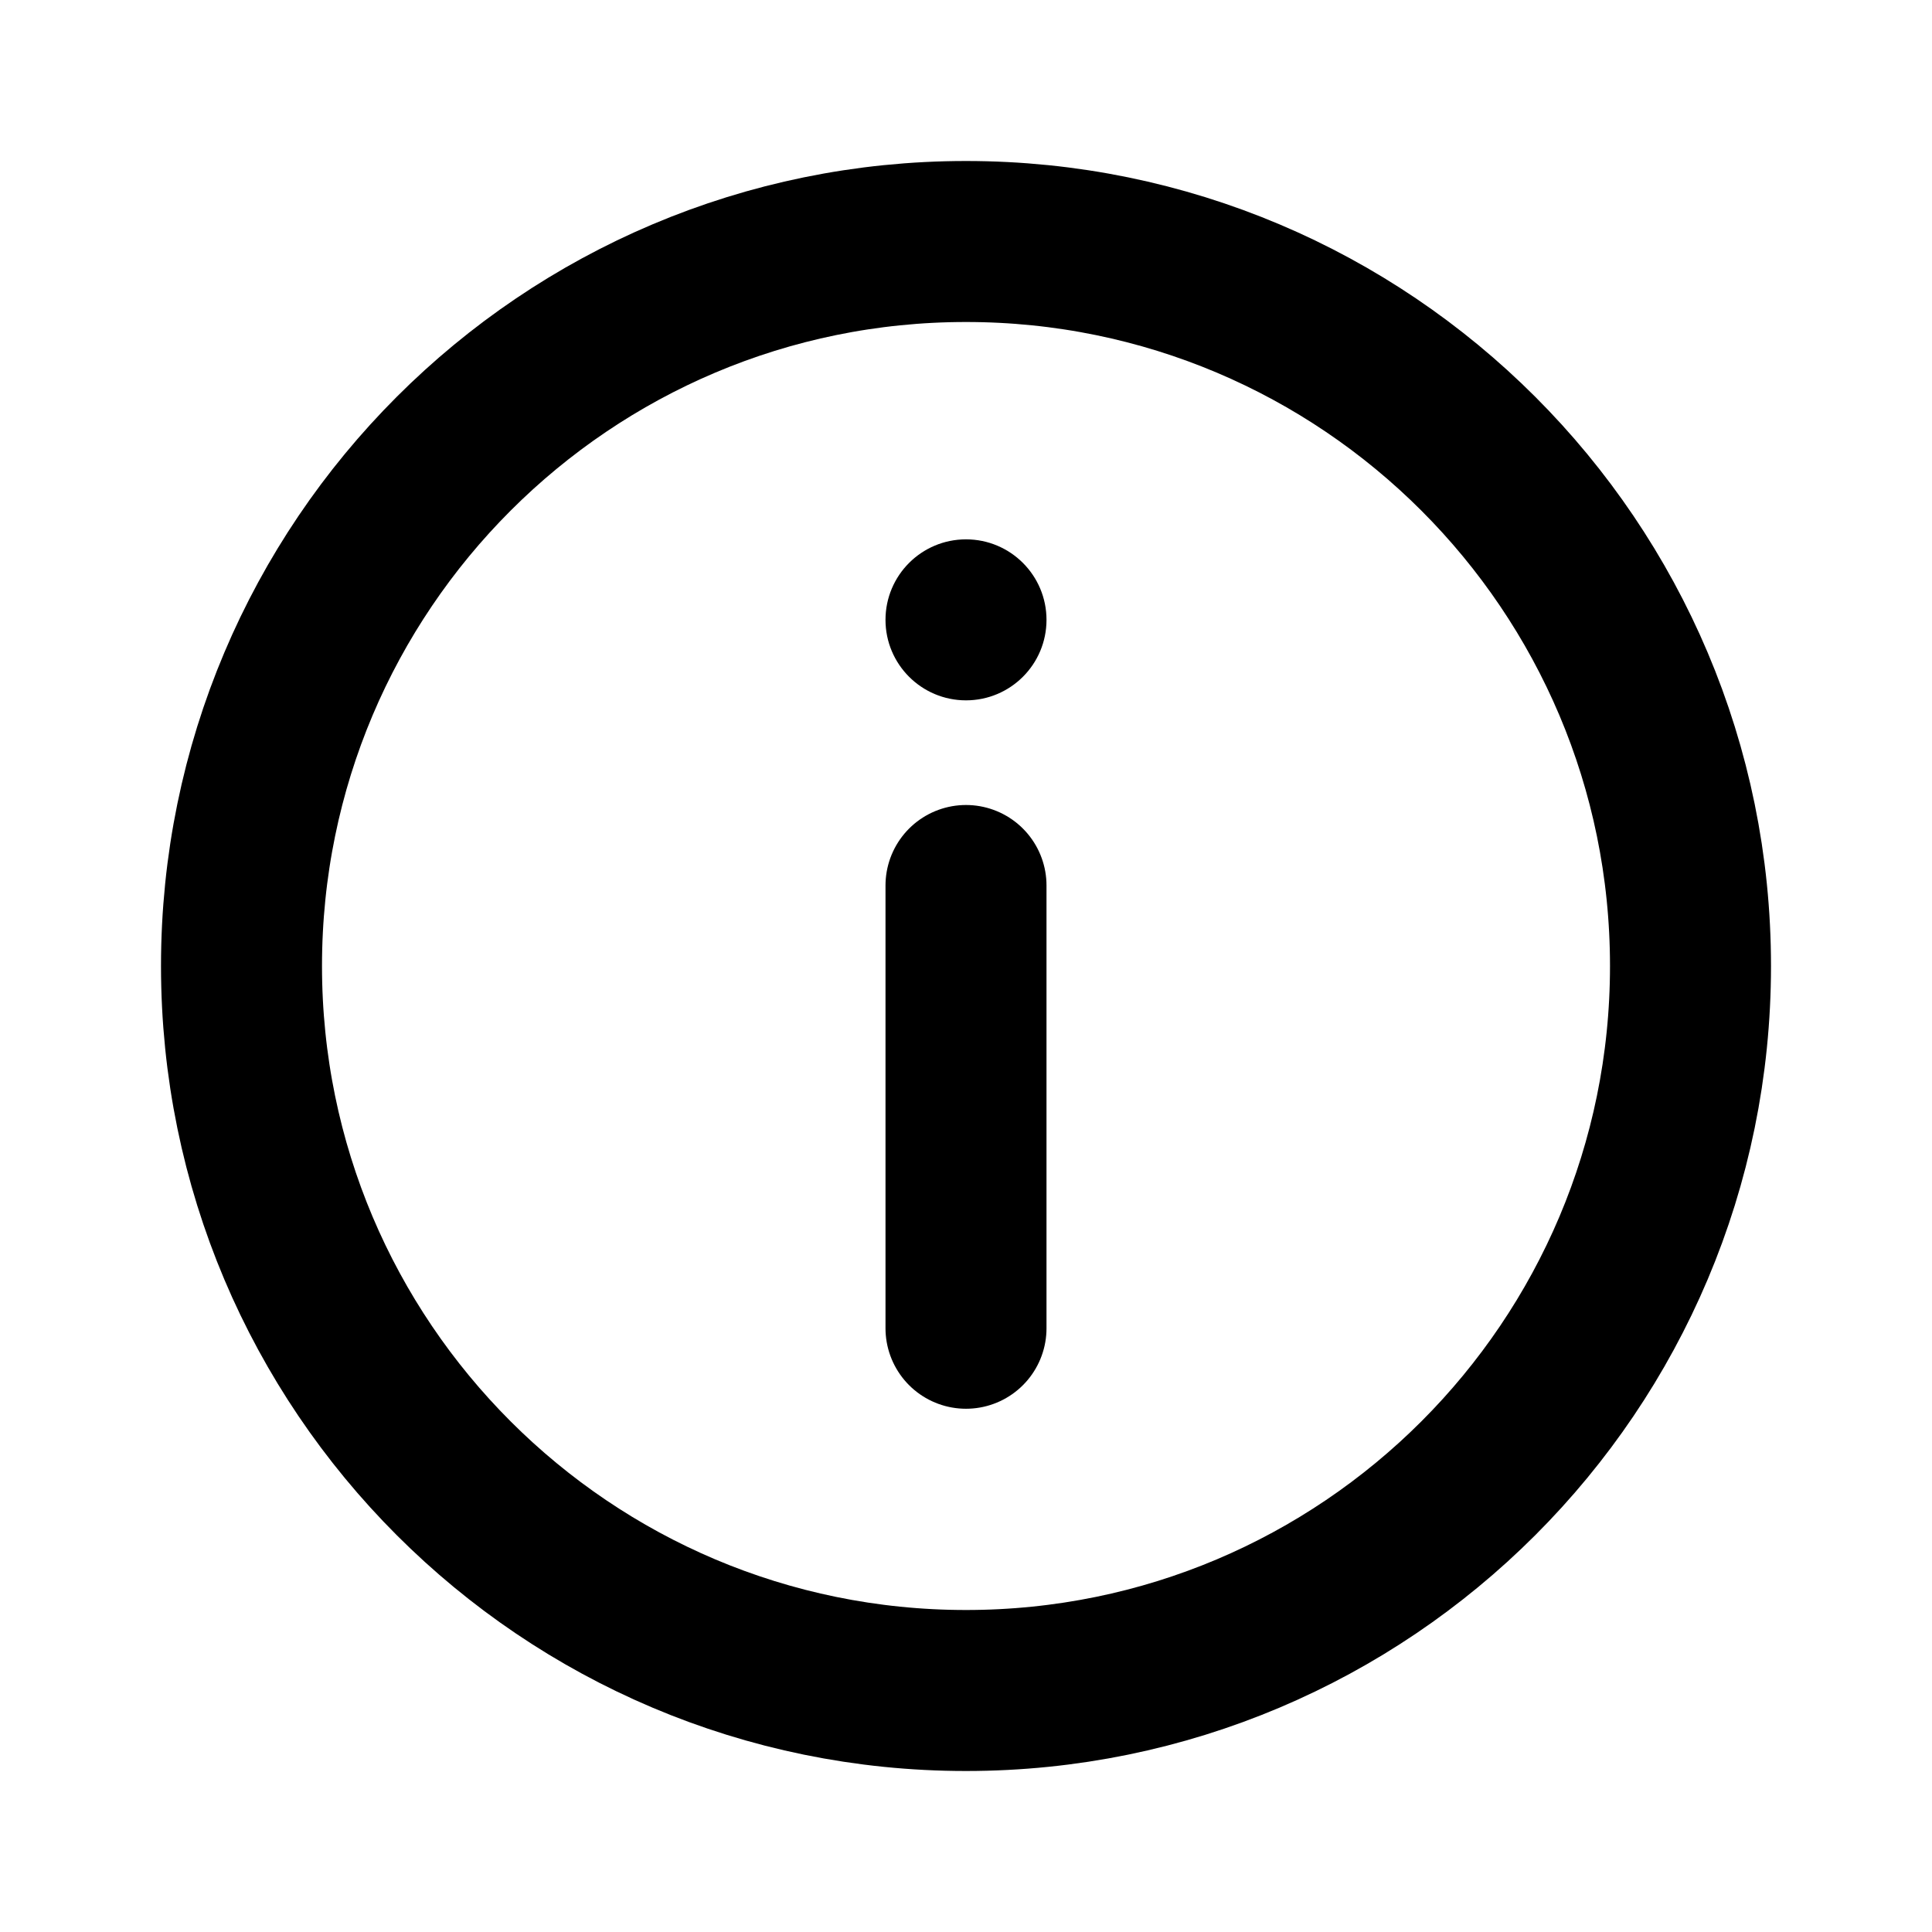
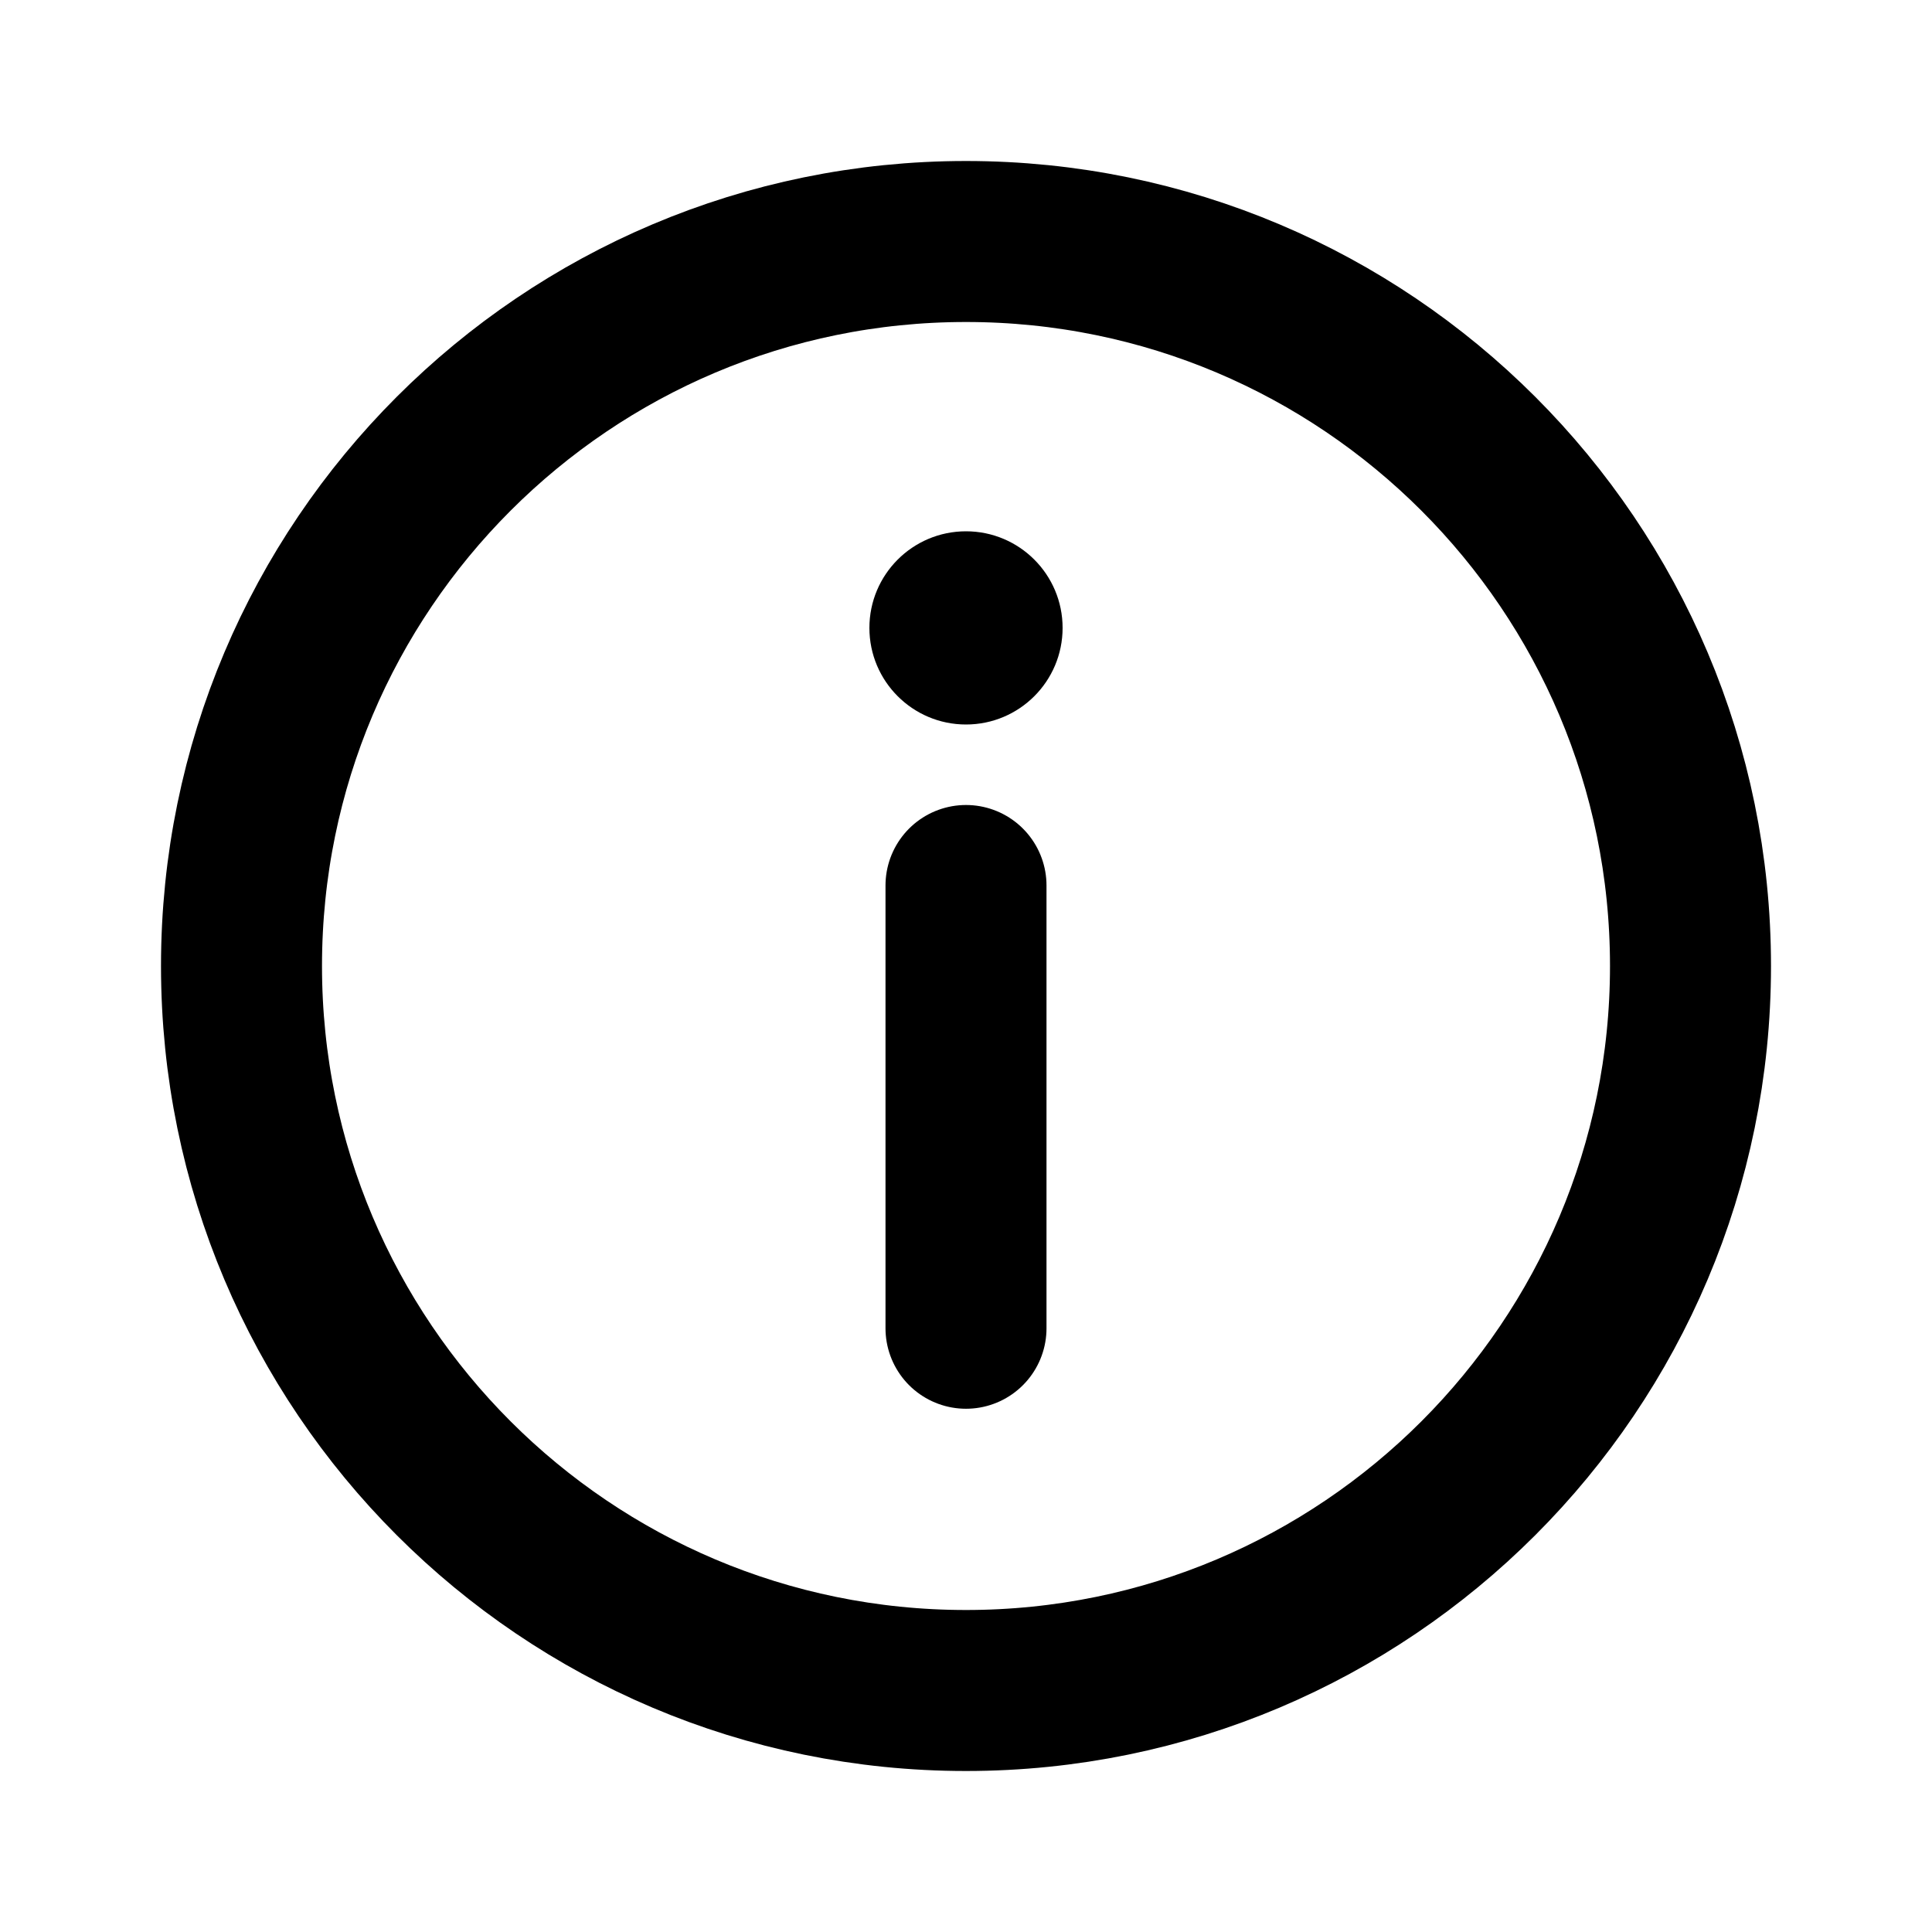
<svg xmlns="http://www.w3.org/2000/svg" viewBox="0 0 24 24" fill="none">
-   <circle cx="12" cy="12" r="9" stroke="currentColor" stroke-width="2" />
-   <path d="M12 11v5.5" stroke="currentColor" stroke-width="2" stroke-linecap="round" />
-   <circle cx="12" cy="7.7" r="1" fill="currentColor" />
+   <g stroke="currentColor" stroke-width="2" stroke-linecap="round" stroke-linejoin="round">
+     <circle cx="12" cy="12" r="9" />
+     <path d="M12 11v5.5" />
+   </g>
+   <circle cx="12" cy="7.8" r="1.2" fill="currentColor" />
</svg>
